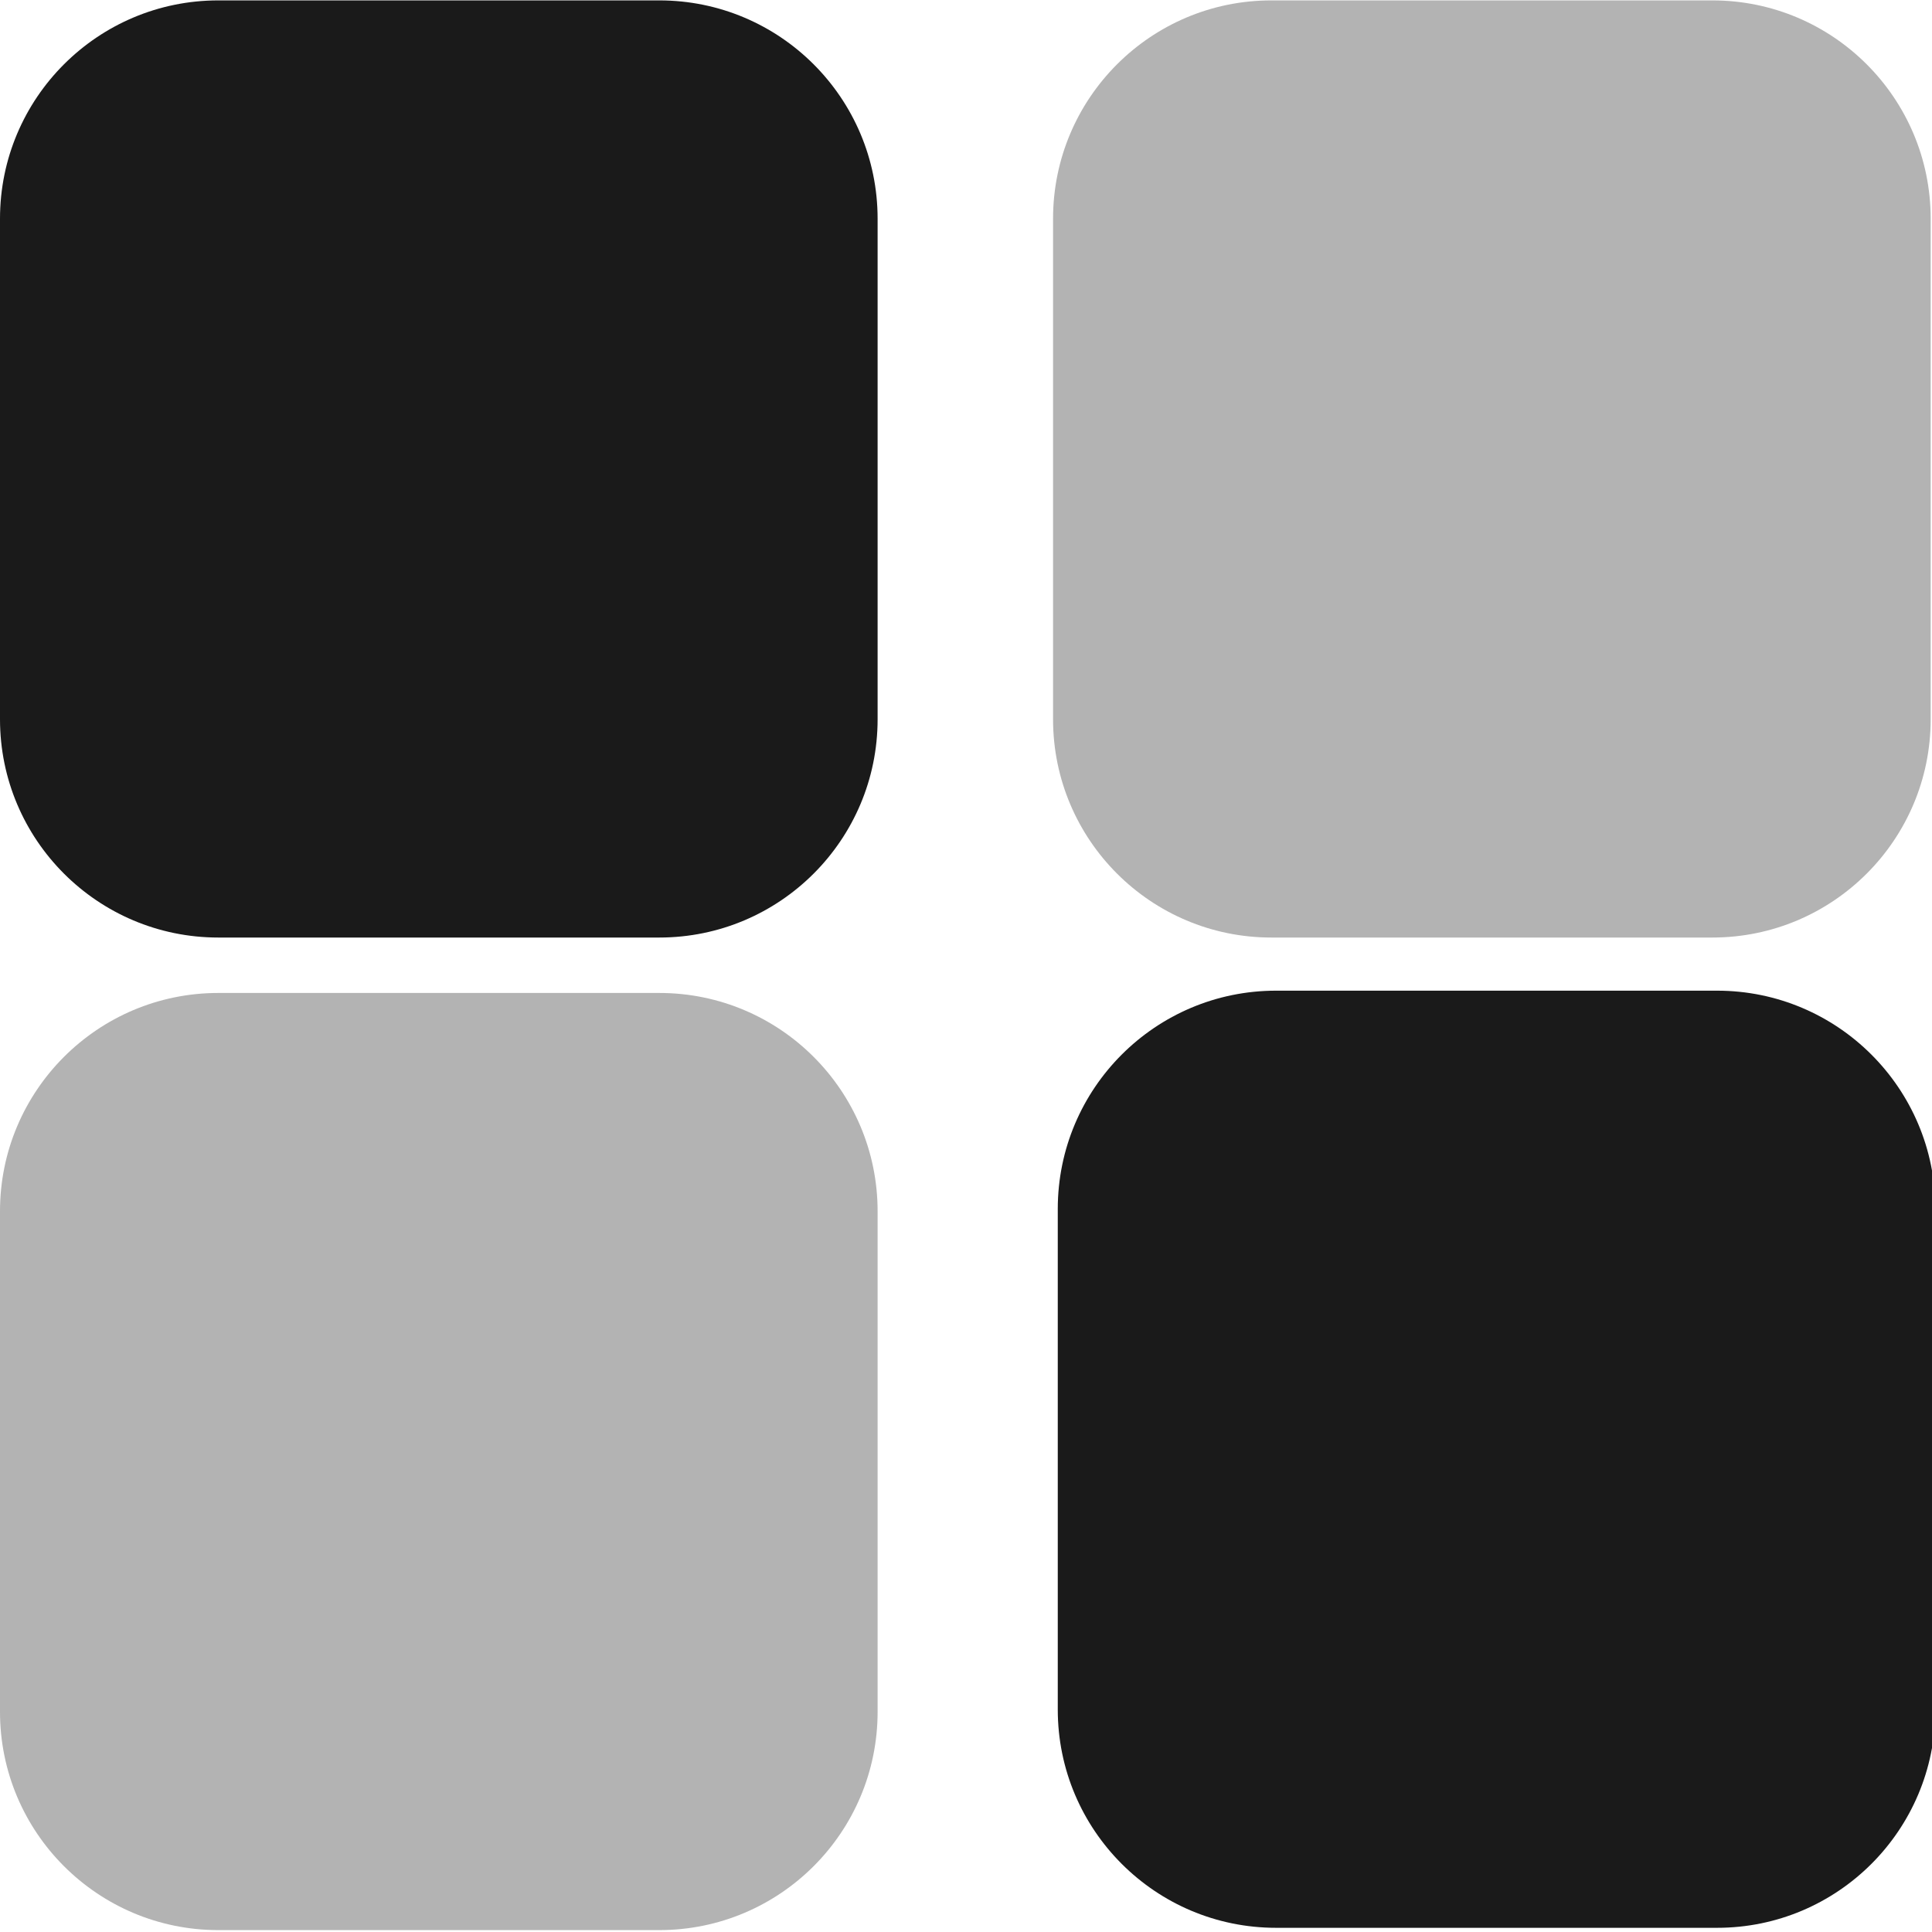
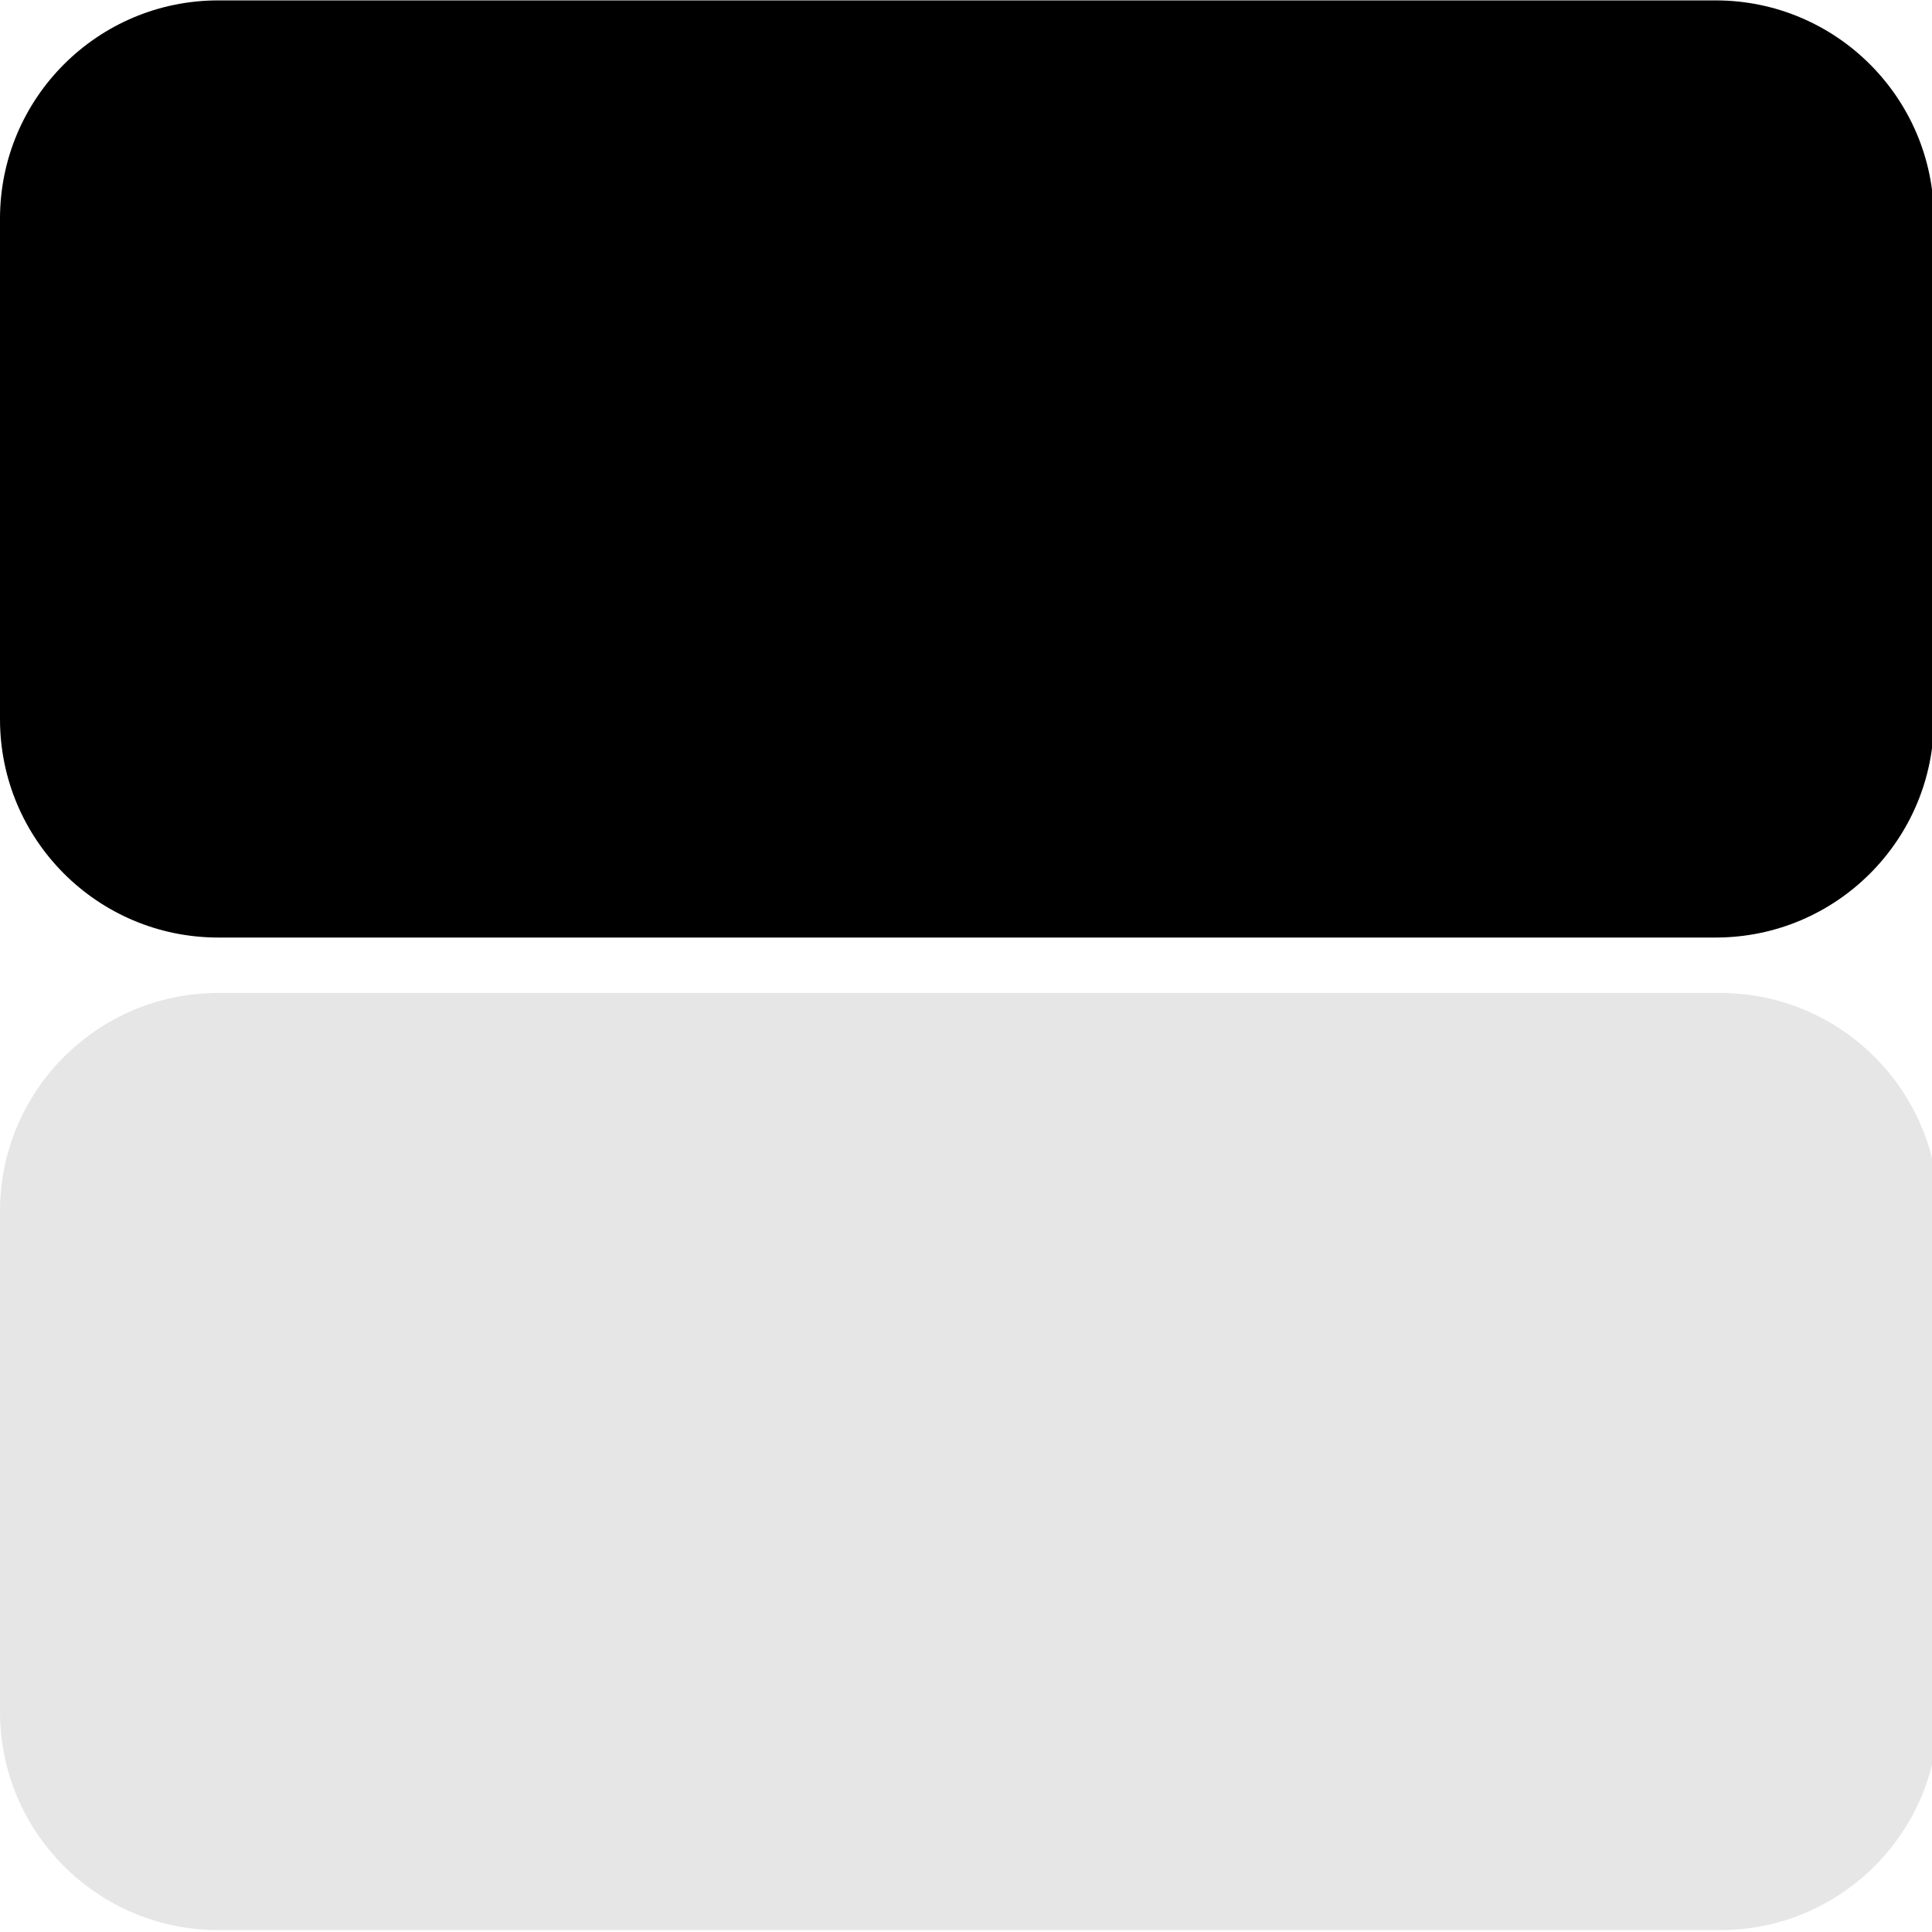
<svg xmlns="http://www.w3.org/2000/svg" width="16" height="16" viewBox="0 0 16 16" version="1.1" id="svg16">
  <defs id="defs10" />
  <g id="layer1" transform="translate(0,-292.7667)">
-     <rect style="fill:#b3b3b3;fill-opacity:1;stroke:none;stroke-width:2.546;stroke-miterlimit:4;stroke-dasharray:none;stroke-opacity:1" id="rect820" width="7.268" height="7.761" x="0" y="300.99" ry="1.808" />
-     <rect ry="1.808" y="292.77" x="8.721" height="7.761" width="7.268" id="rect814" style="fill:#b3b3b3;fill-opacity:1;stroke:none;stroke-width:2.546;stroke-miterlimit:4;stroke-dasharray:none;stroke-opacity:1" />
-     <rect ry="1.808" y="300.971" x="8.76" height="7.761" width="7.268" id="rect816" style="fill:#1a1a1a;fill-opacity:1;stroke:none;stroke-width:2.546;stroke-miterlimit:4;stroke-dasharray:none;stroke-opacity:1" />
-     <rect style="fill:#1a1a1a;fill-opacity:1;stroke:none;stroke-width:2.546;stroke-miterlimit:4;stroke-dasharray:none;stroke-opacity:1" id="rect818" width="7.268" height="7.761" x="0" y="292.77" ry="1.808" />
+     <rect style="fill:#e6e6e6;fill-opacity:1;stroke:none;stroke-width:3.783;stroke-miterlimit:4;stroke-dasharray:none;stroke-opacity:1" id="rect820" width="16.054" height="7.761" x="0" y="300.99" ry="1.808" />
+     <rect style="fill:#000000;fill-opacity:1;stroke:none;stroke-width:3.779;stroke-miterlimit:4;stroke-dasharray:none;stroke-opacity:1" id="rect818" width="16.016" height="7.761" x="0" y="292.77" ry="1.808" />
  </g>
</svg>
